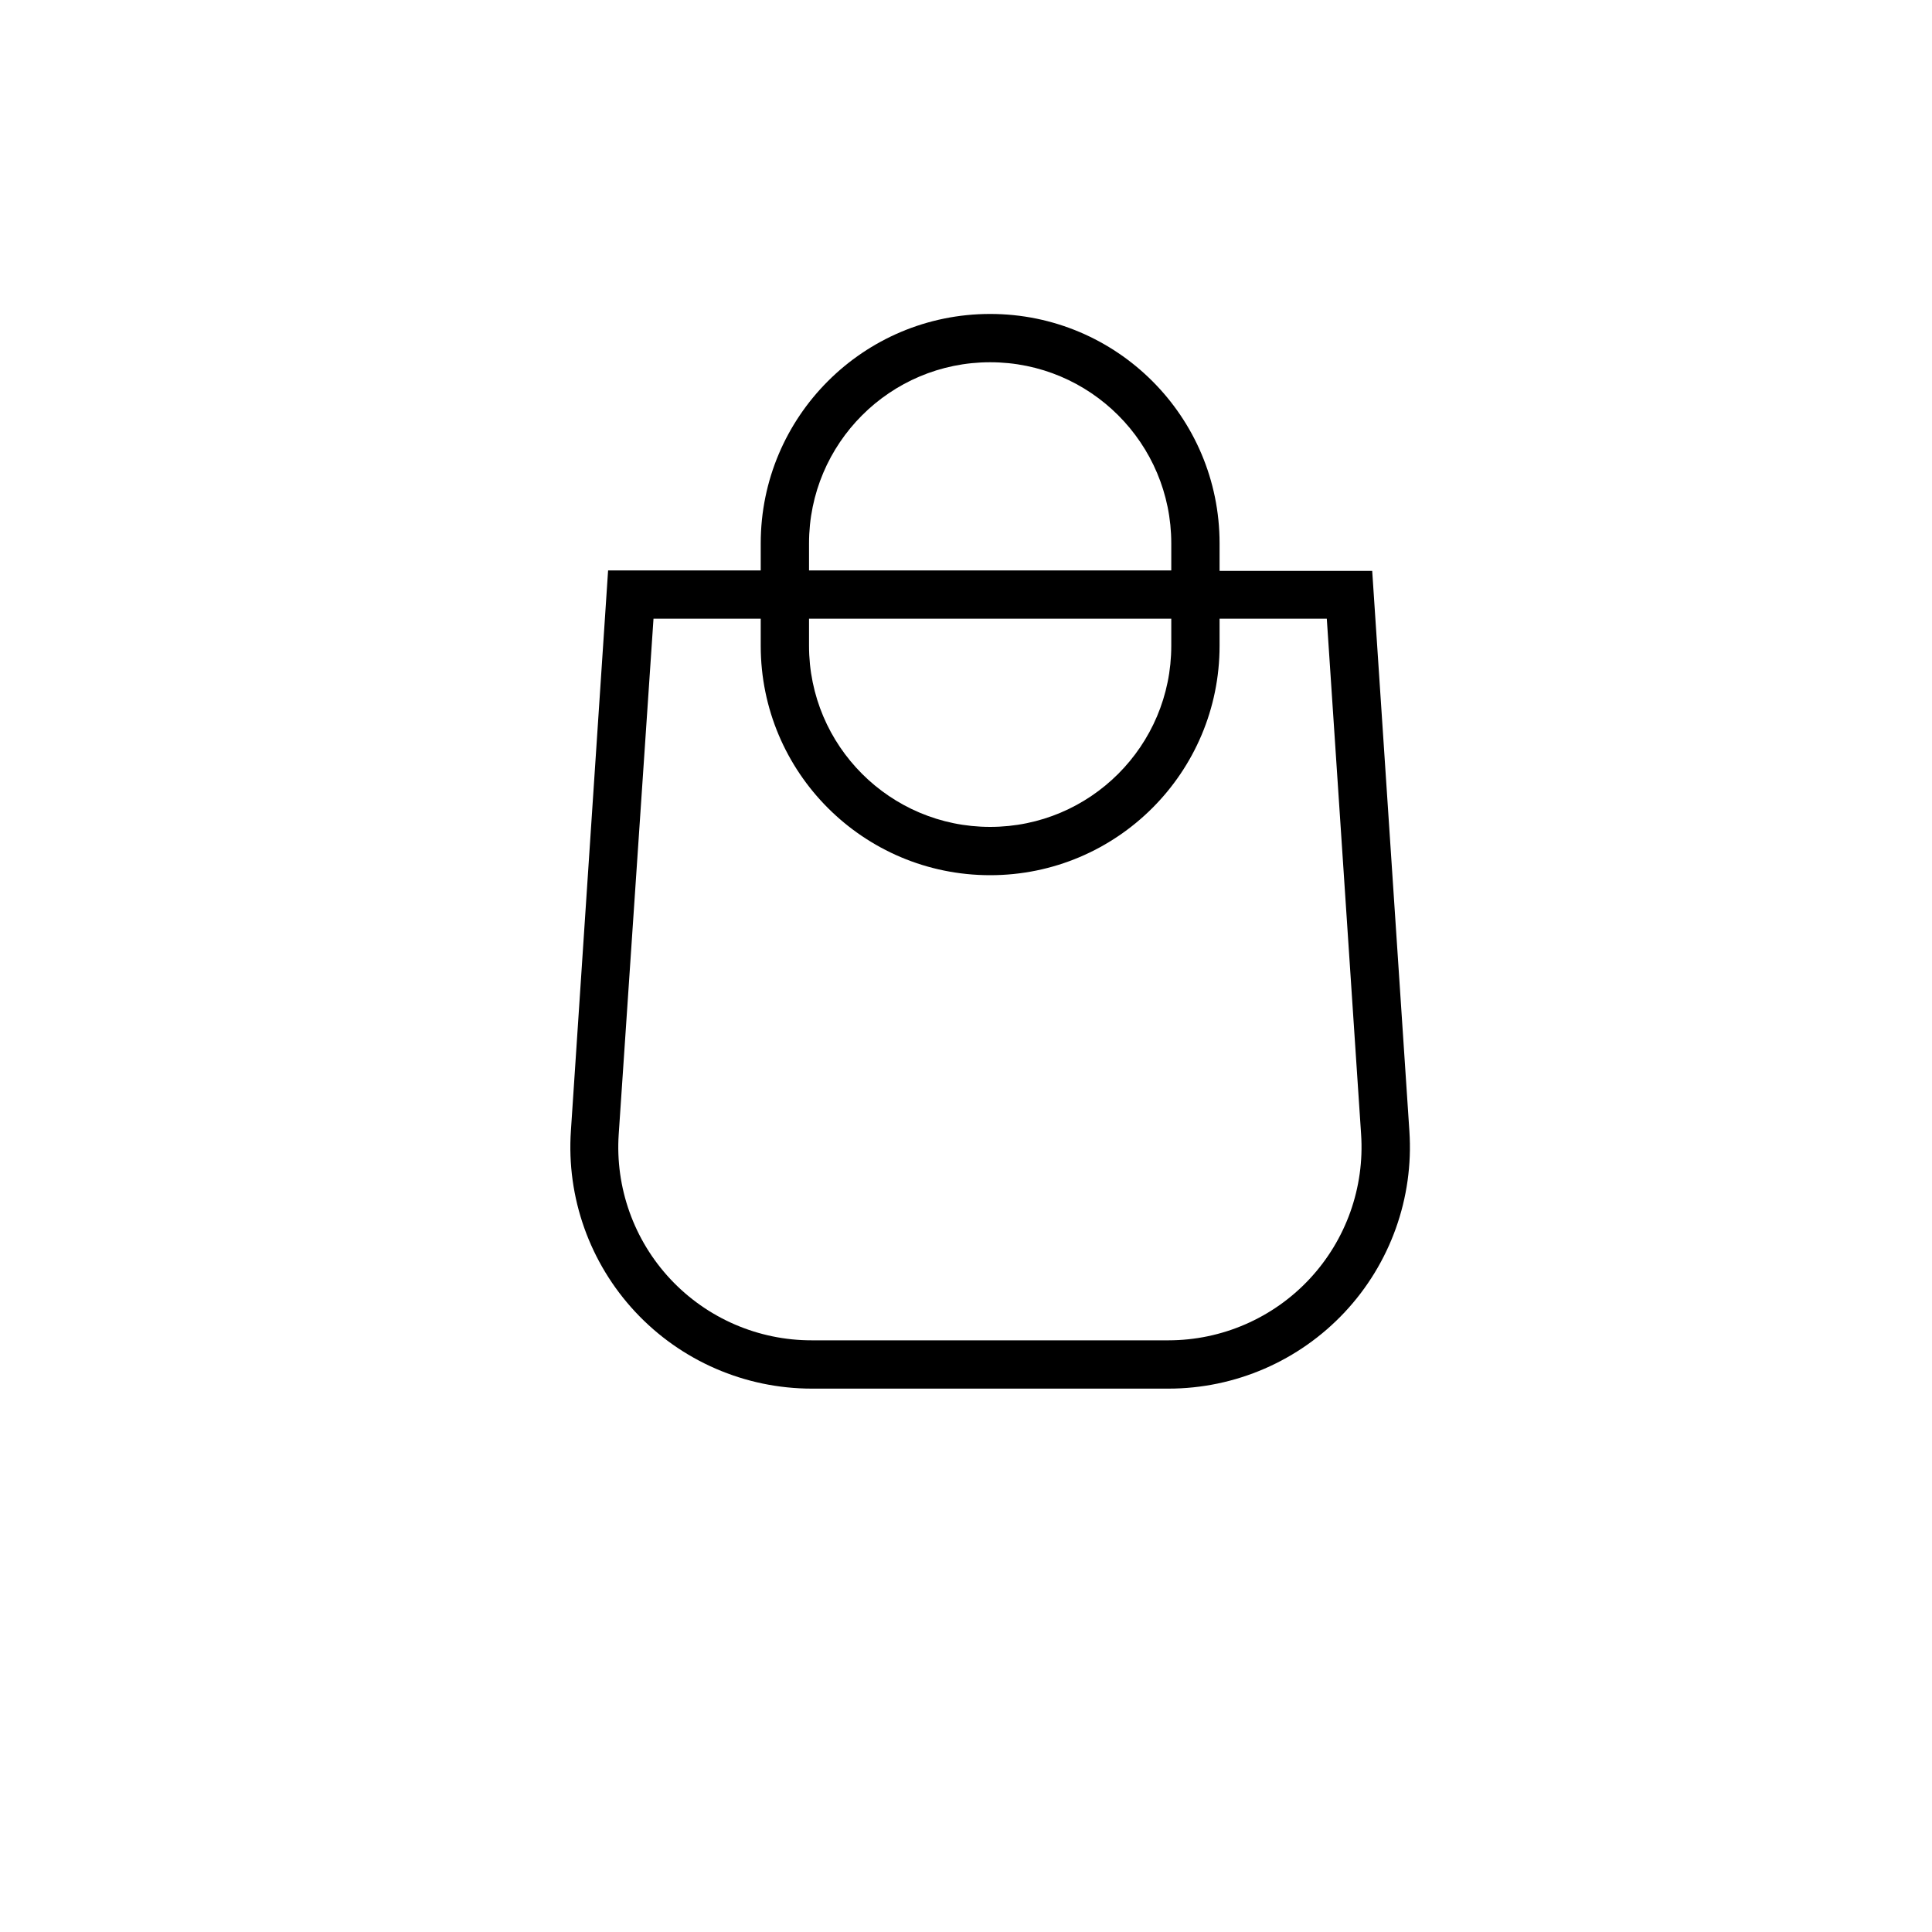
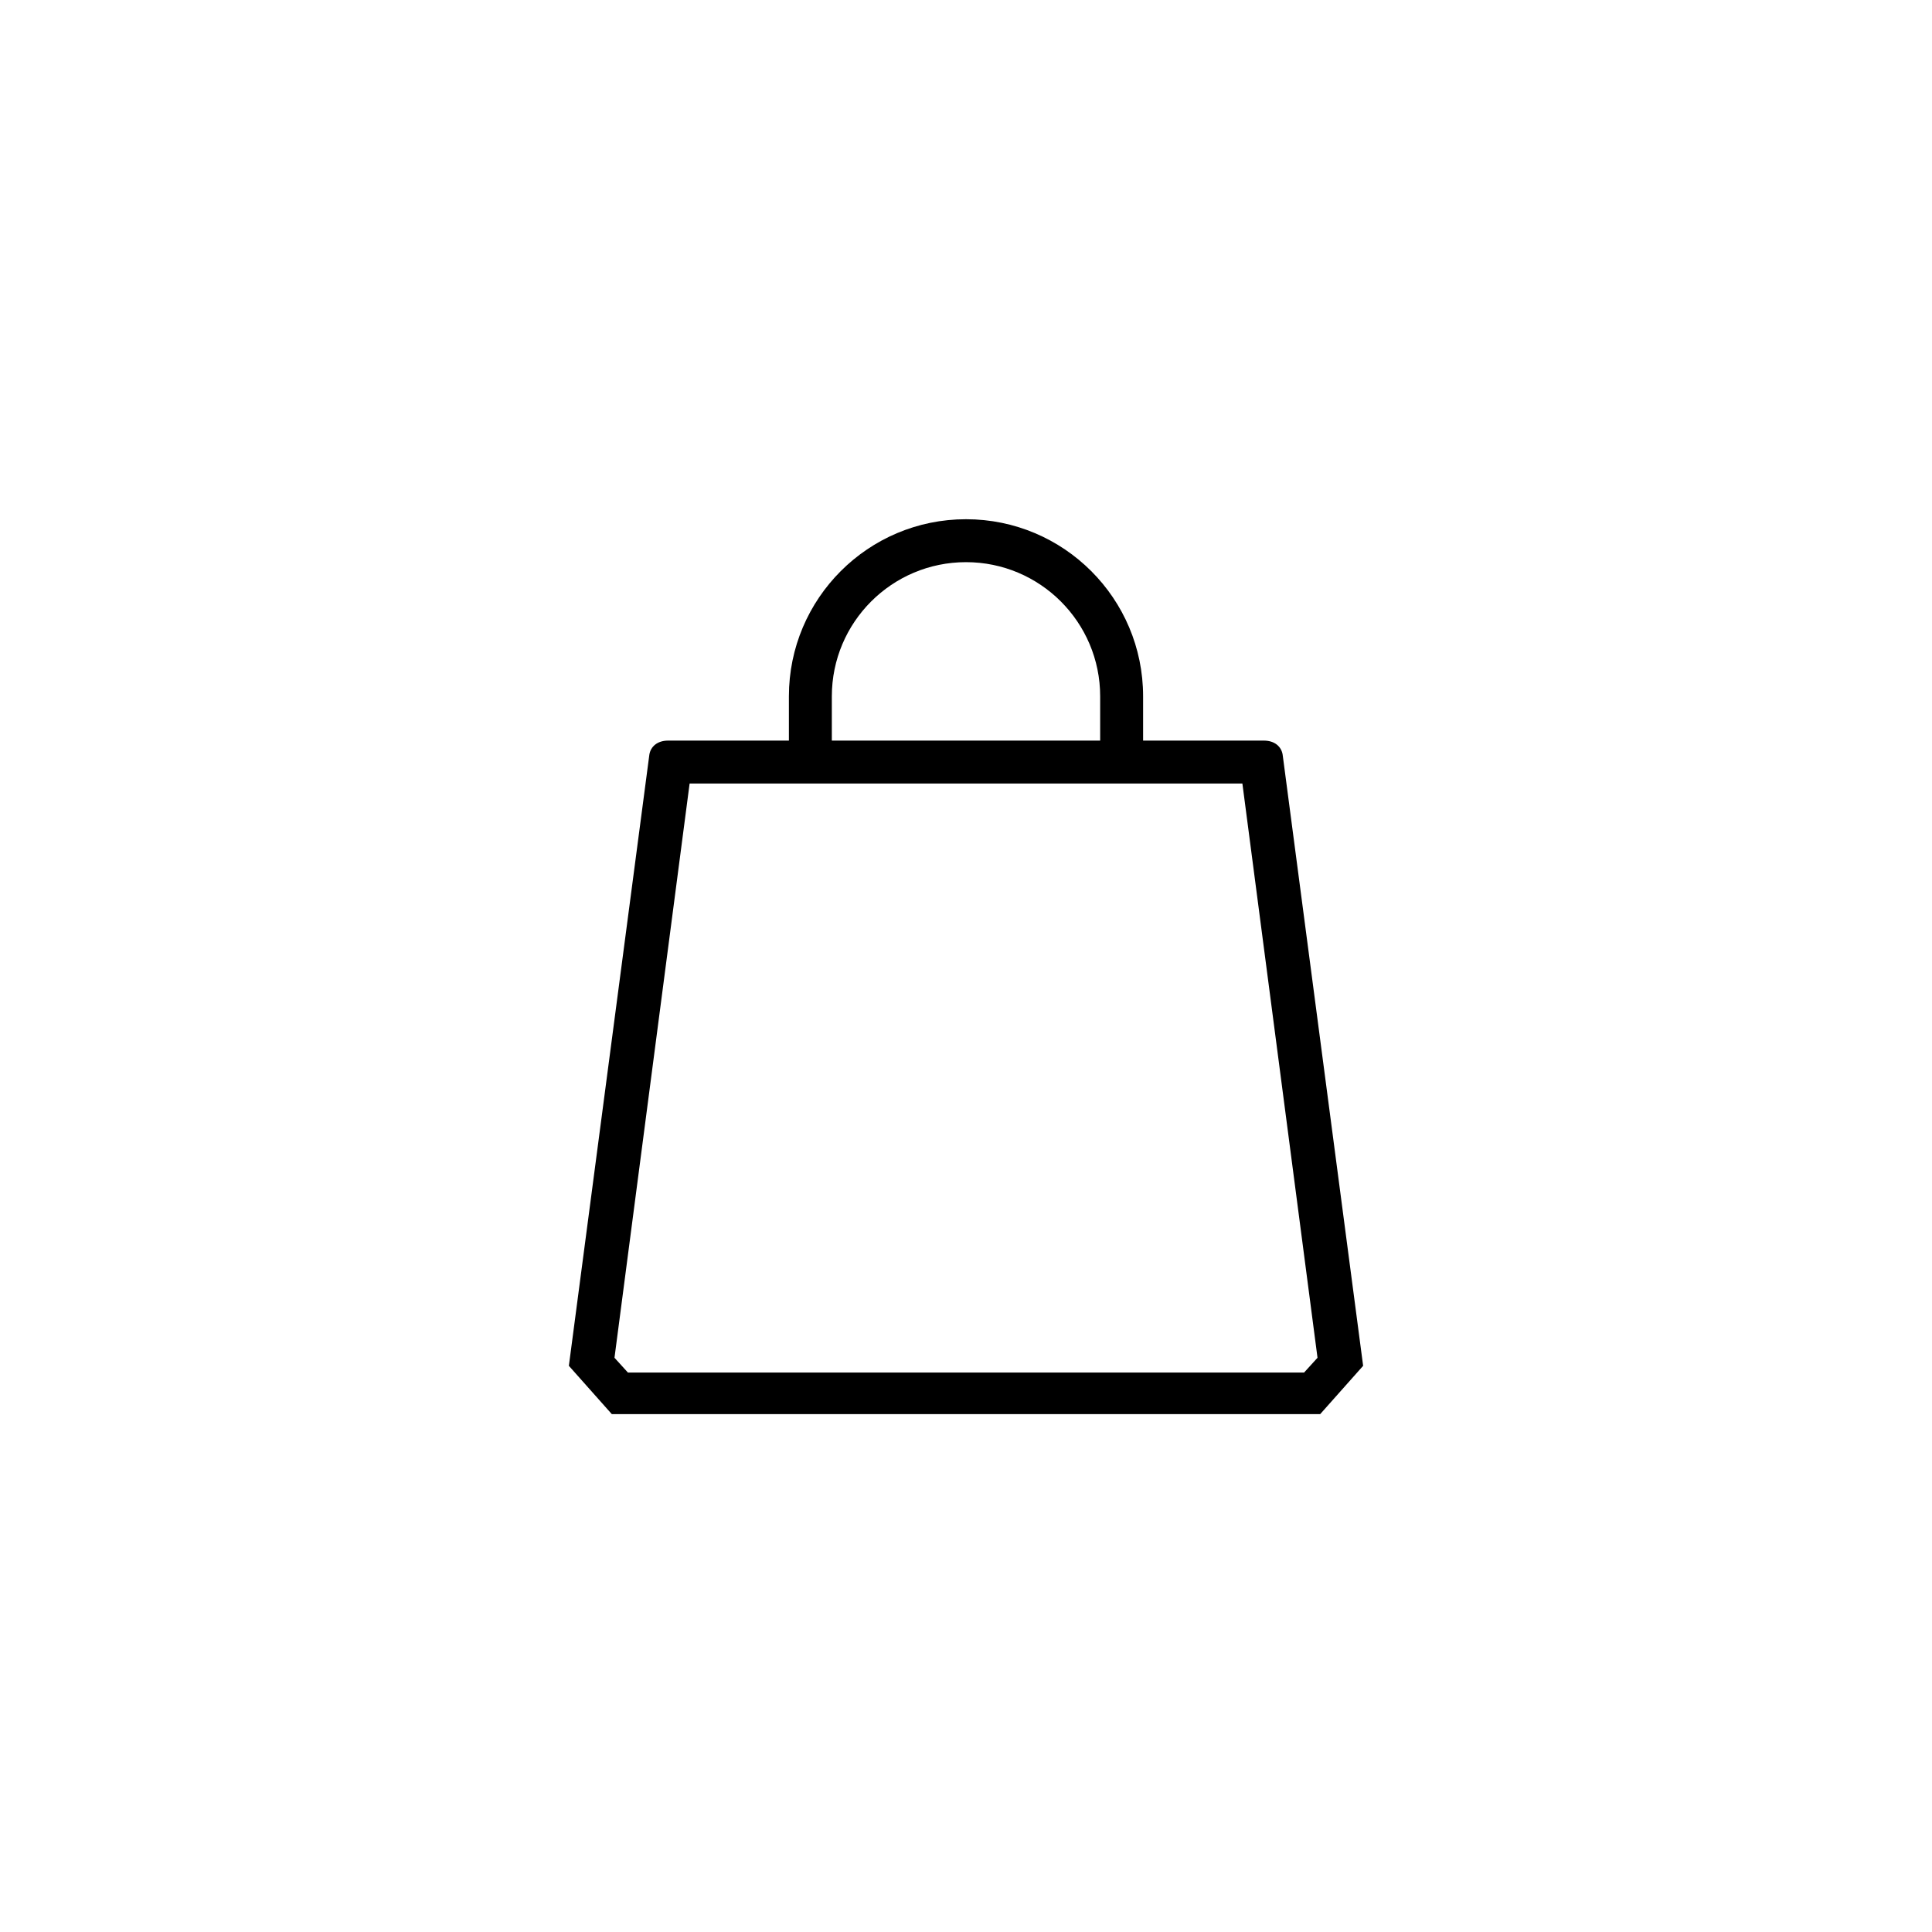
- <svg xmlns="http://www.w3.org/2000/svg" fill="none" class="icon icon-cart" viewBox="0 0 40 40">
-   <path fill="currentColor" fill-rule="evenodd" d="M20.5 6.5a4.75 4.75 0 0 0-4.75 4.75v.56h-3.16l-.77 11.6a5 5 0 0 0 4.99 5.34h7.38a5 5 0 0 0 4.99-5.33l-.77-11.6h-3.16v-.57A4.75 4.75 0 0 0 20.5 6.5m3.75 5.31v-.56a3.75 3.75 0 1 0-7.5 0v.56zm-7.5 1h7.5v.56a3.75 3.75 0 1 1-7.5 0zm-1 0v.56a4.75 4.75 0 1 0 9.5 0v-.56h2.22l.71 10.67a4 4 0 0 1-3.99 4.27h-7.38a4 4 0 0 1-4-4.27l.72-10.67z" />
+ <svg xmlns="http://www.w3.org/2000/svg" fill="none" class="icon icon-cart" viewBox="-104 -105 720 720">
+   <path fill="currentColor" fill-rule="evenodd" d="M190 171h-45c-4 0-6.5 2.2-7 5.2L108 404l16 18h264l16-18-30-227.8c-.5-3-3-5.2-7-5.2h-45v-16.5c0-36.45-29.55-66-66-66s-66 29.55-66 66zm16 0h100v-16.5c0-27.6-22.4-50-50-50s-50 22.4-50 50zm-53 16h206l28 214-5 5.5H130l-5-5.5z" />
</svg>
